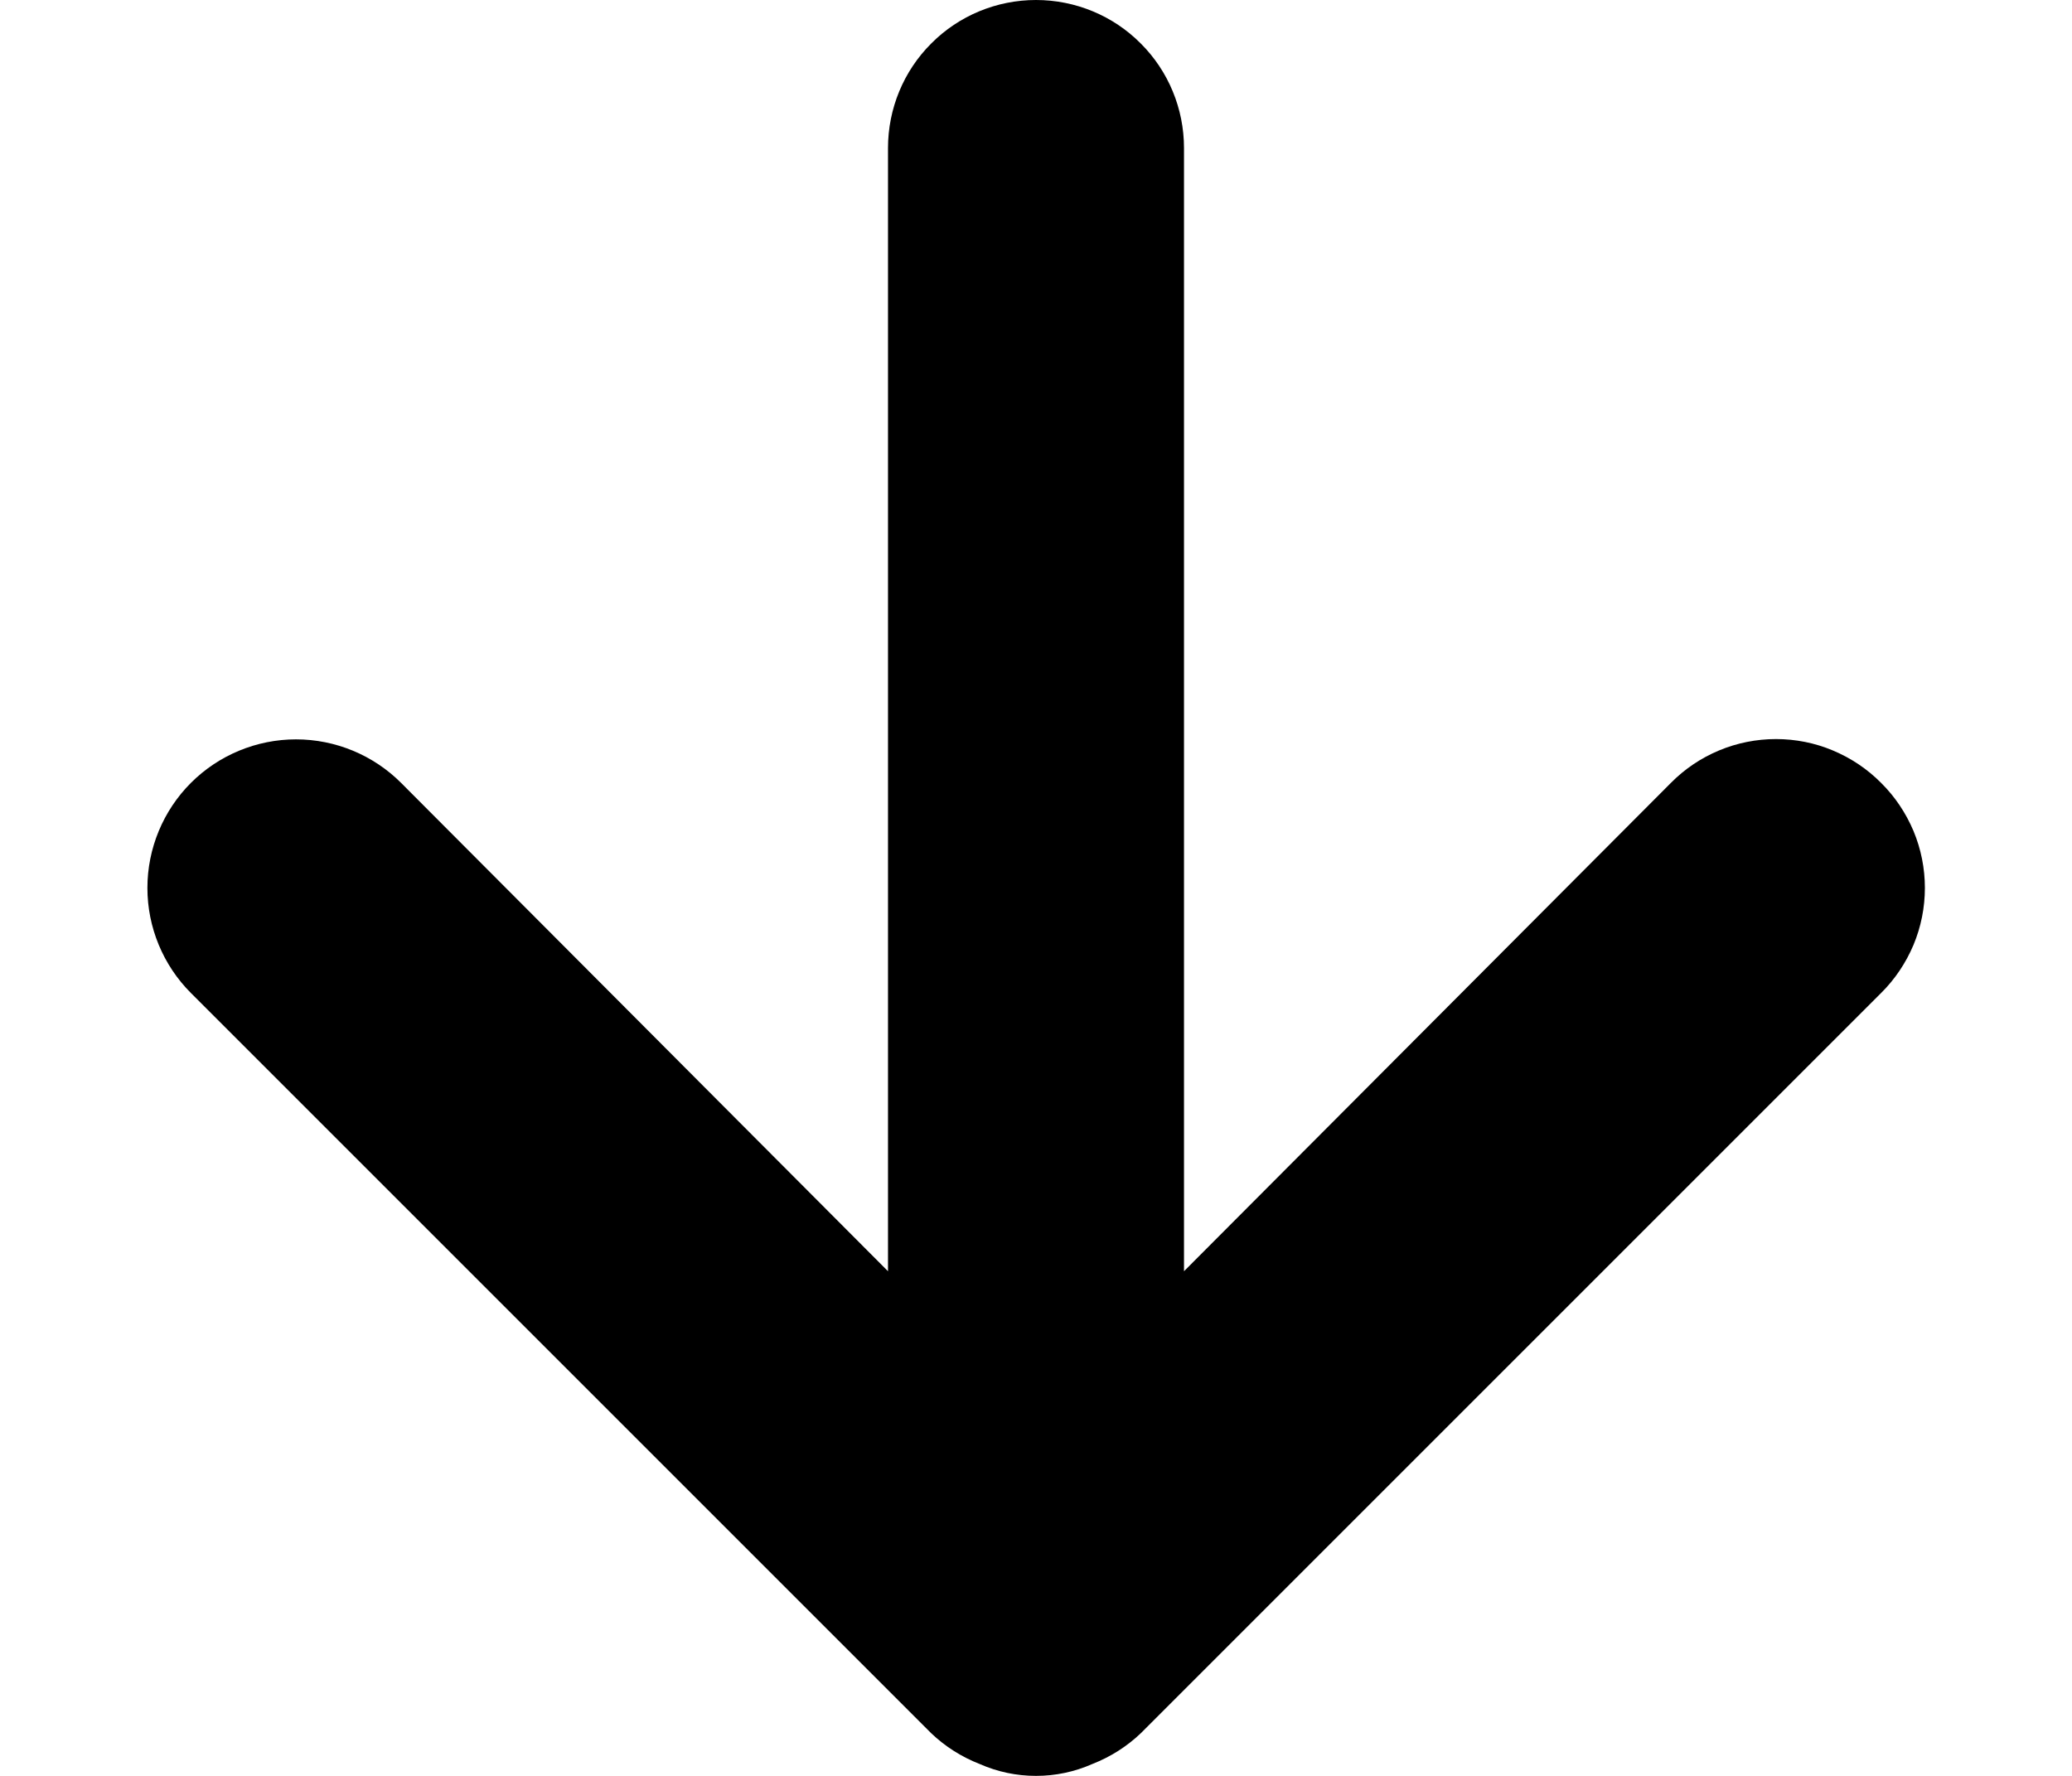
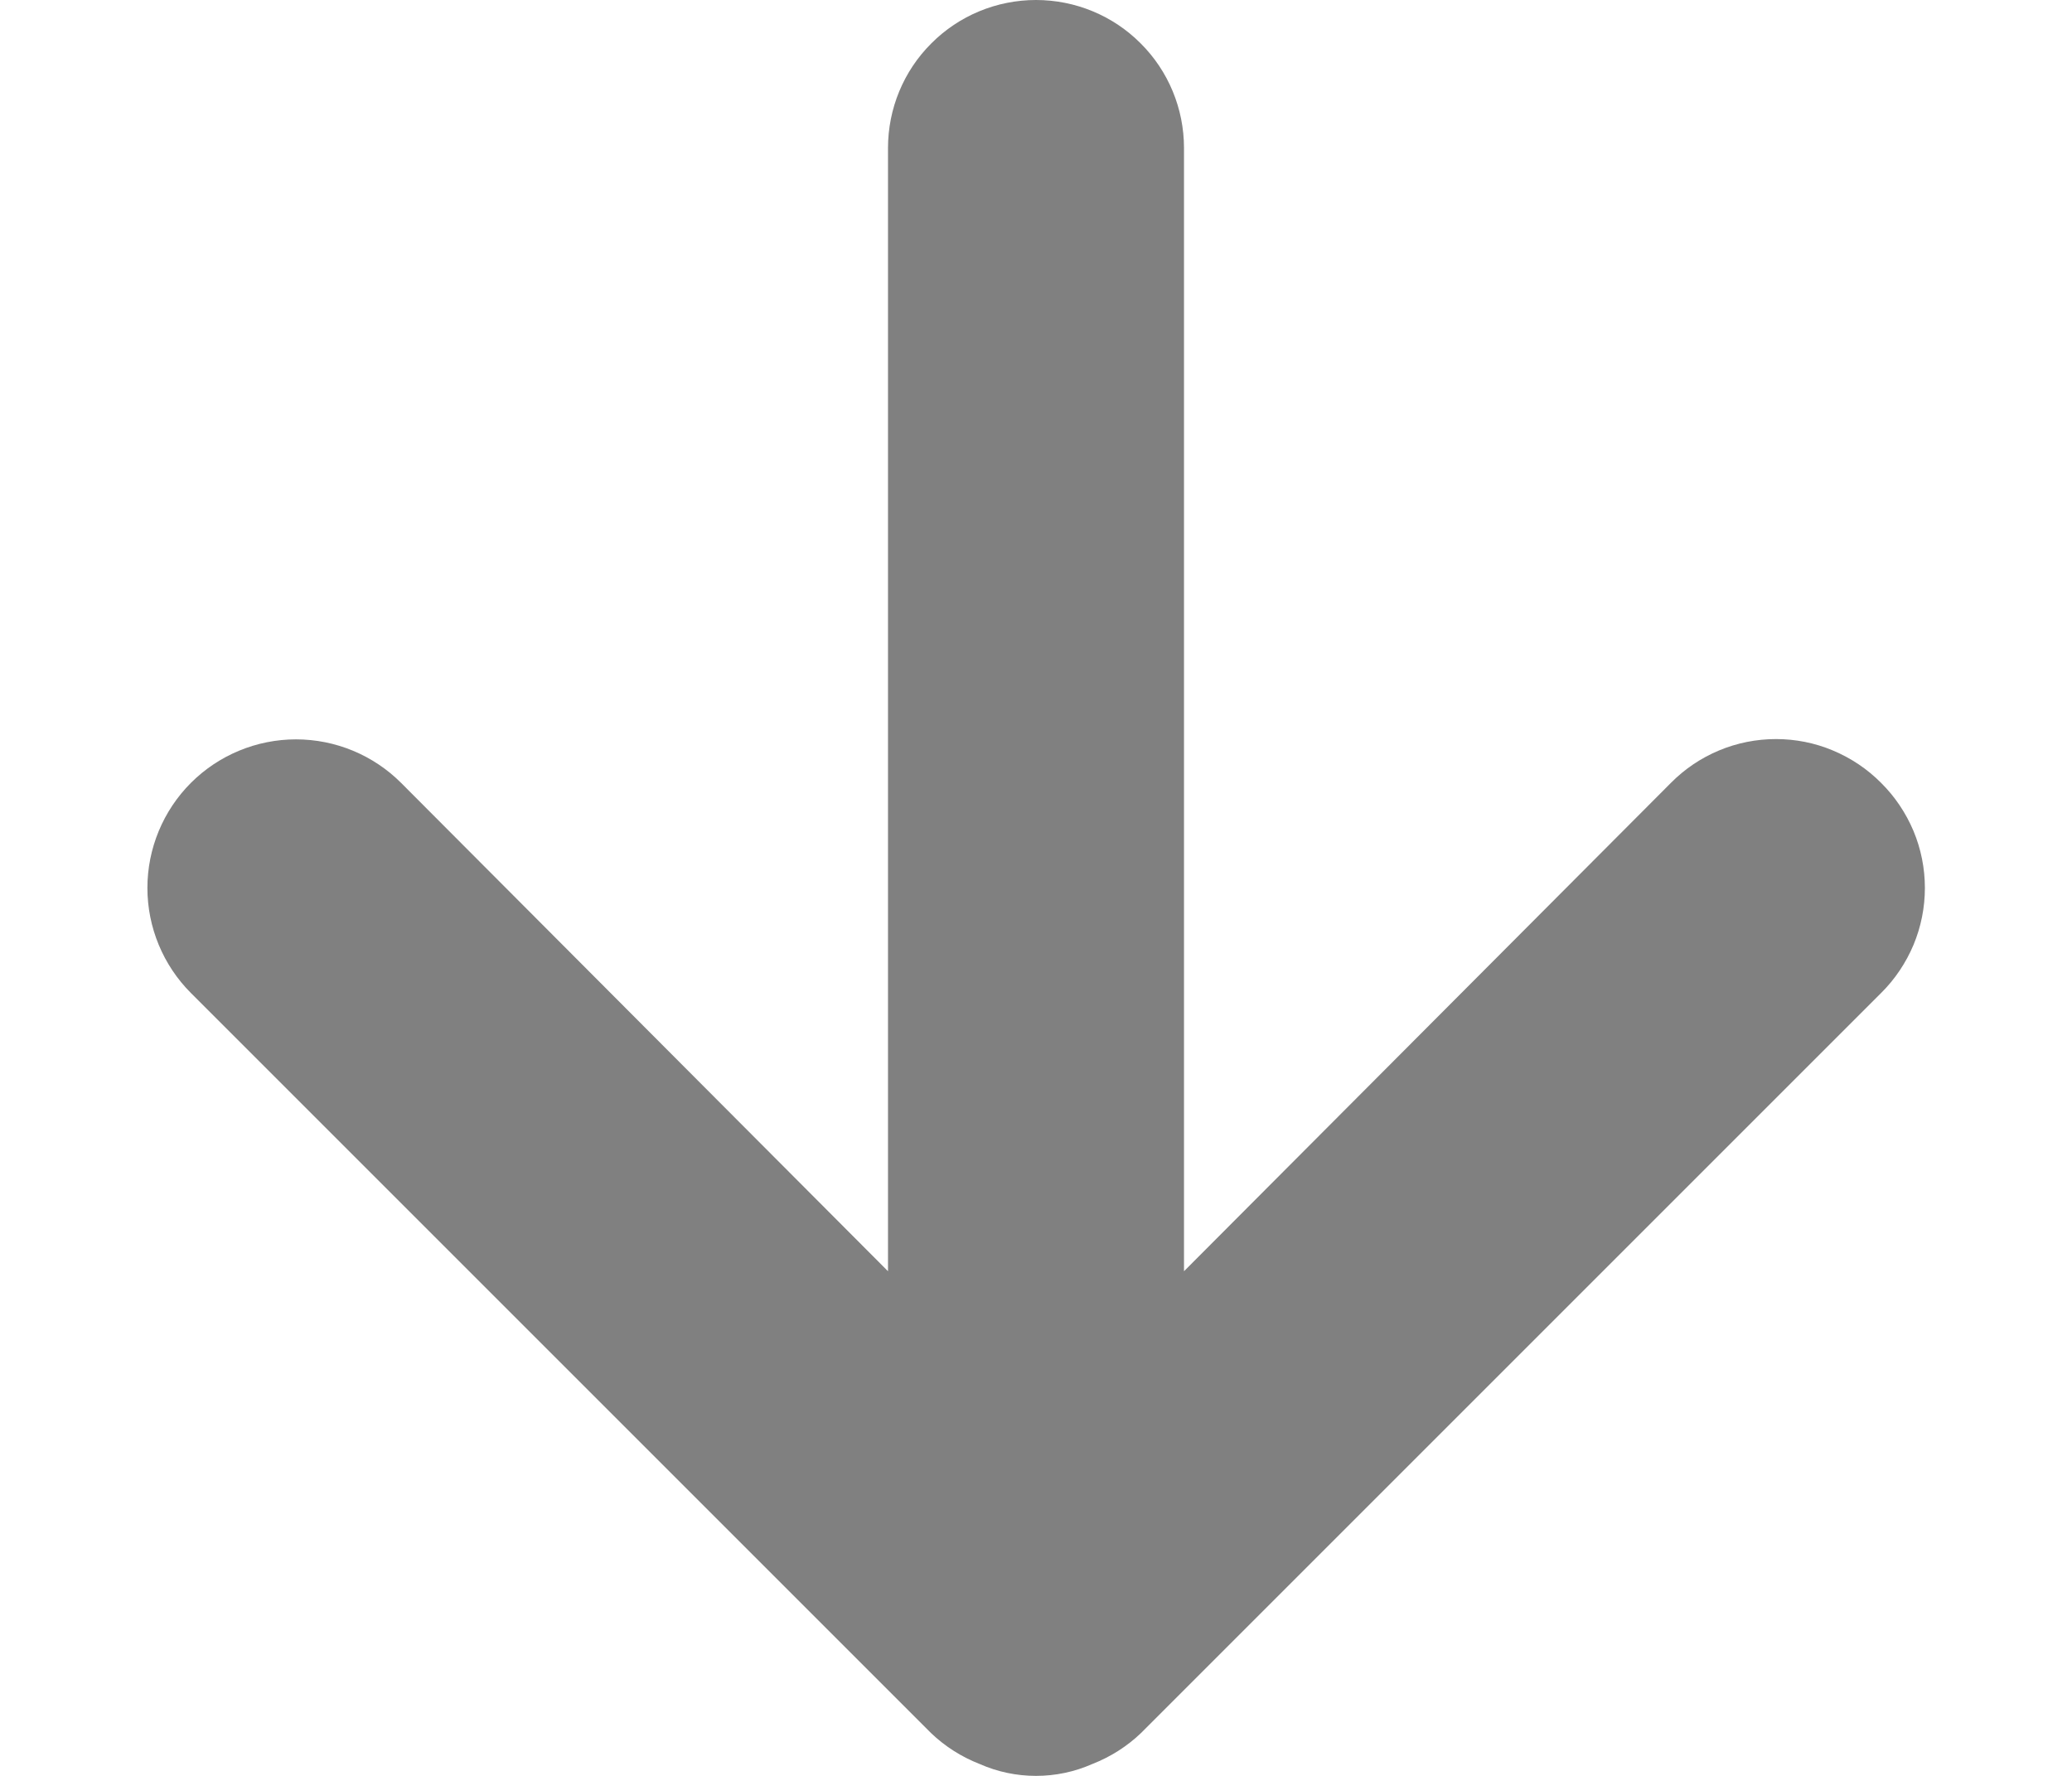
<svg xmlns="http://www.w3.org/2000/svg" width="14" height="12" viewBox="0 0 14 12" fill="none">
-   <path d="M12.71 5.29C12.617 5.196 12.506 5.122 12.384 5.071C12.263 5.02 12.132 4.994 12 4.994C11.868 4.994 11.737 5.02 11.615 5.071C11.493 5.122 11.383 5.196 11.29 5.29L8 8.59V1C8 0.735 7.895 0.48 7.707 0.293C7.52 0.105 7.265 0 7 0C6.735 0 6.48 0.105 6.293 0.293C6.105 0.48 6 0.735 6 1V8.59L2.71 5.29C2.522 5.102 2.266 4.996 2 4.996C1.734 4.996 1.478 5.102 1.29 5.29C1.102 5.478 0.996 5.734 0.996 6C0.996 6.266 1.102 6.522 1.29 6.71L6.29 11.71C6.385 11.801 6.497 11.872 6.62 11.92C6.74 11.973 6.869 12 7 12C7.131 12 7.26 11.973 7.38 11.92C7.503 11.872 7.615 11.801 7.71 11.71L12.71 6.71C12.804 6.617 12.878 6.506 12.929 6.385C12.98 6.263 13.006 6.132 13.006 6C13.006 5.868 12.98 5.737 12.929 5.615C12.878 5.494 12.804 5.383 12.71 5.29Z" fill="black" />
+   <path d="M12.71 5.29C12.617 5.196 12.506 5.122 12.384 5.071C12.263 5.02 12.132 4.994 12 4.994C11.868 4.994 11.737 5.02 11.615 5.071C11.493 5.122 11.383 5.196 11.29 5.29L8 8.59V1C8 0.735 7.895 0.48 7.707 0.293C7.52 0.105 7.265 0 7 0C6.735 0 6.48 0.105 6.293 0.293C6.105 0.48 6 0.735 6 1V8.59L2.71 5.29C2.522 5.102 2.266 4.996 2 4.996C1.734 4.996 1.478 5.102 1.29 5.29C1.102 5.478 0.996 5.734 0.996 6C0.996 6.266 1.102 6.522 1.29 6.71L6.29 11.71C6.385 11.801 6.497 11.872 6.62 11.92C6.74 11.973 6.869 12 7 12C7.131 12 7.26 11.973 7.38 11.92C7.503 11.872 7.615 11.801 7.71 11.71L12.71 6.71C12.804 6.617 12.878 6.506 12.929 6.385C12.98 6.263 13.006 6.132 13.006 6C13.006 5.868 12.98 5.737 12.929 5.615C12.878 5.494 12.804 5.383 12.71 5.29Z" fill="gray" />
</svg>
